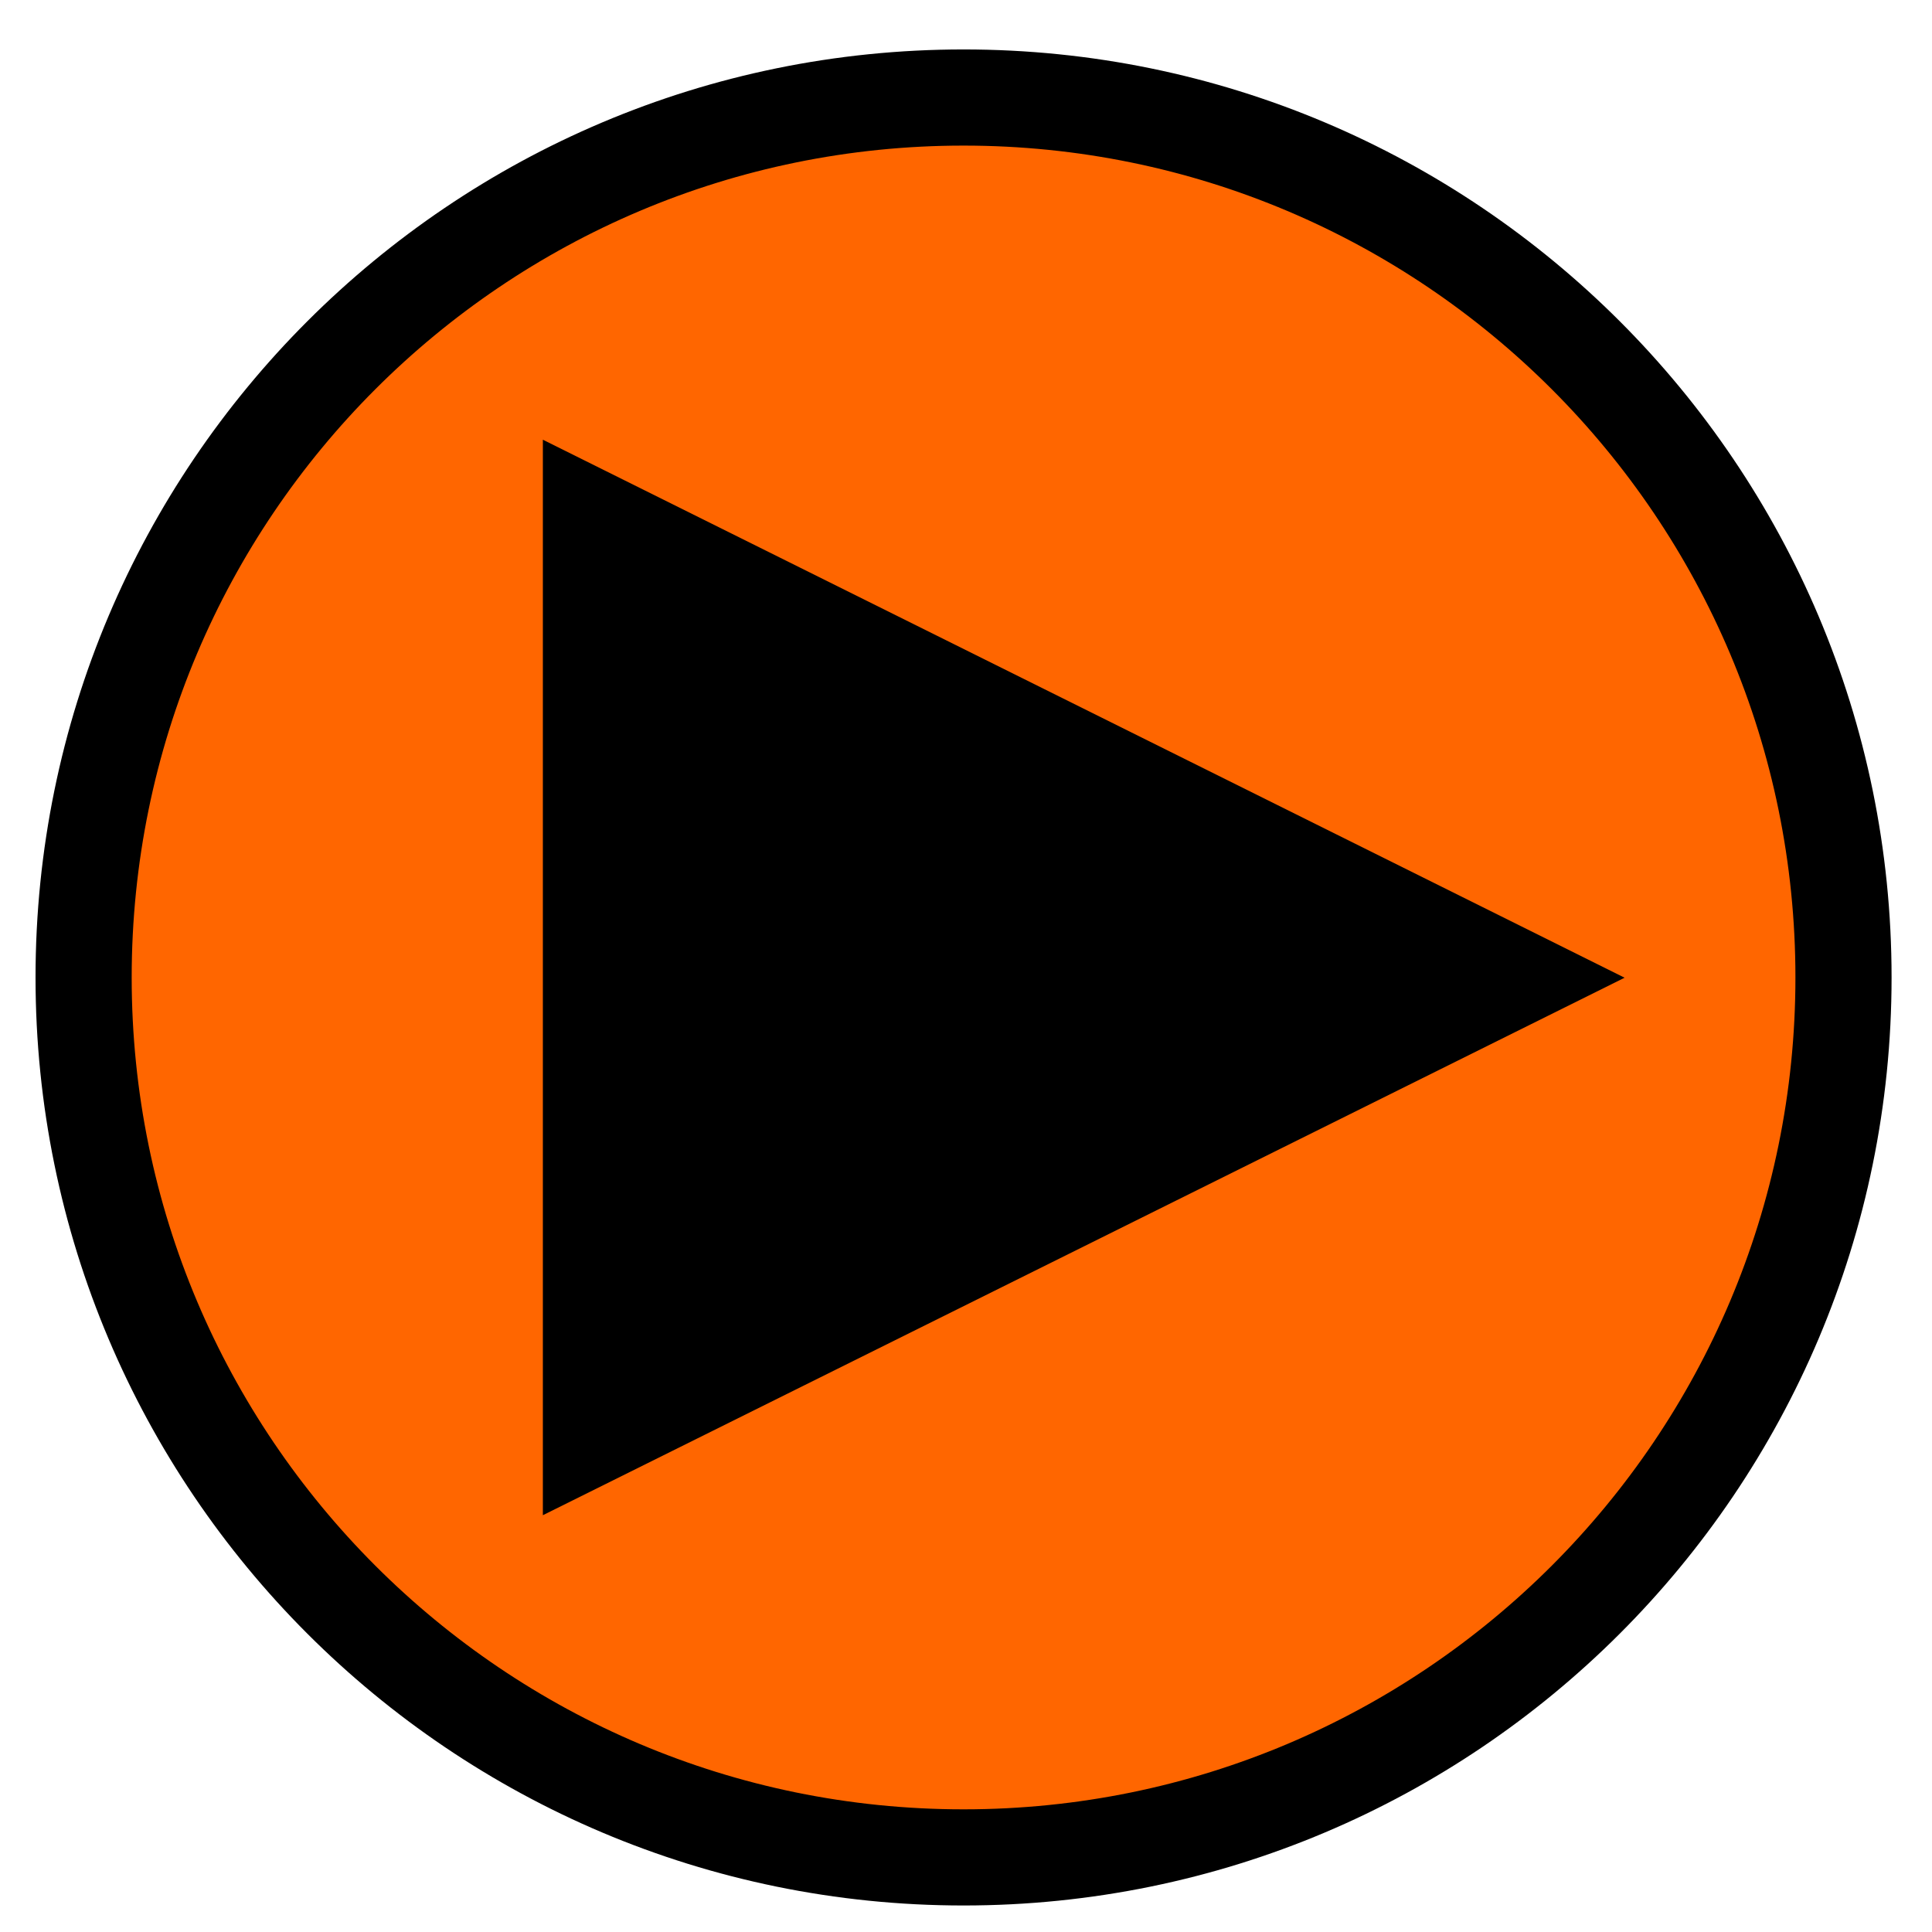
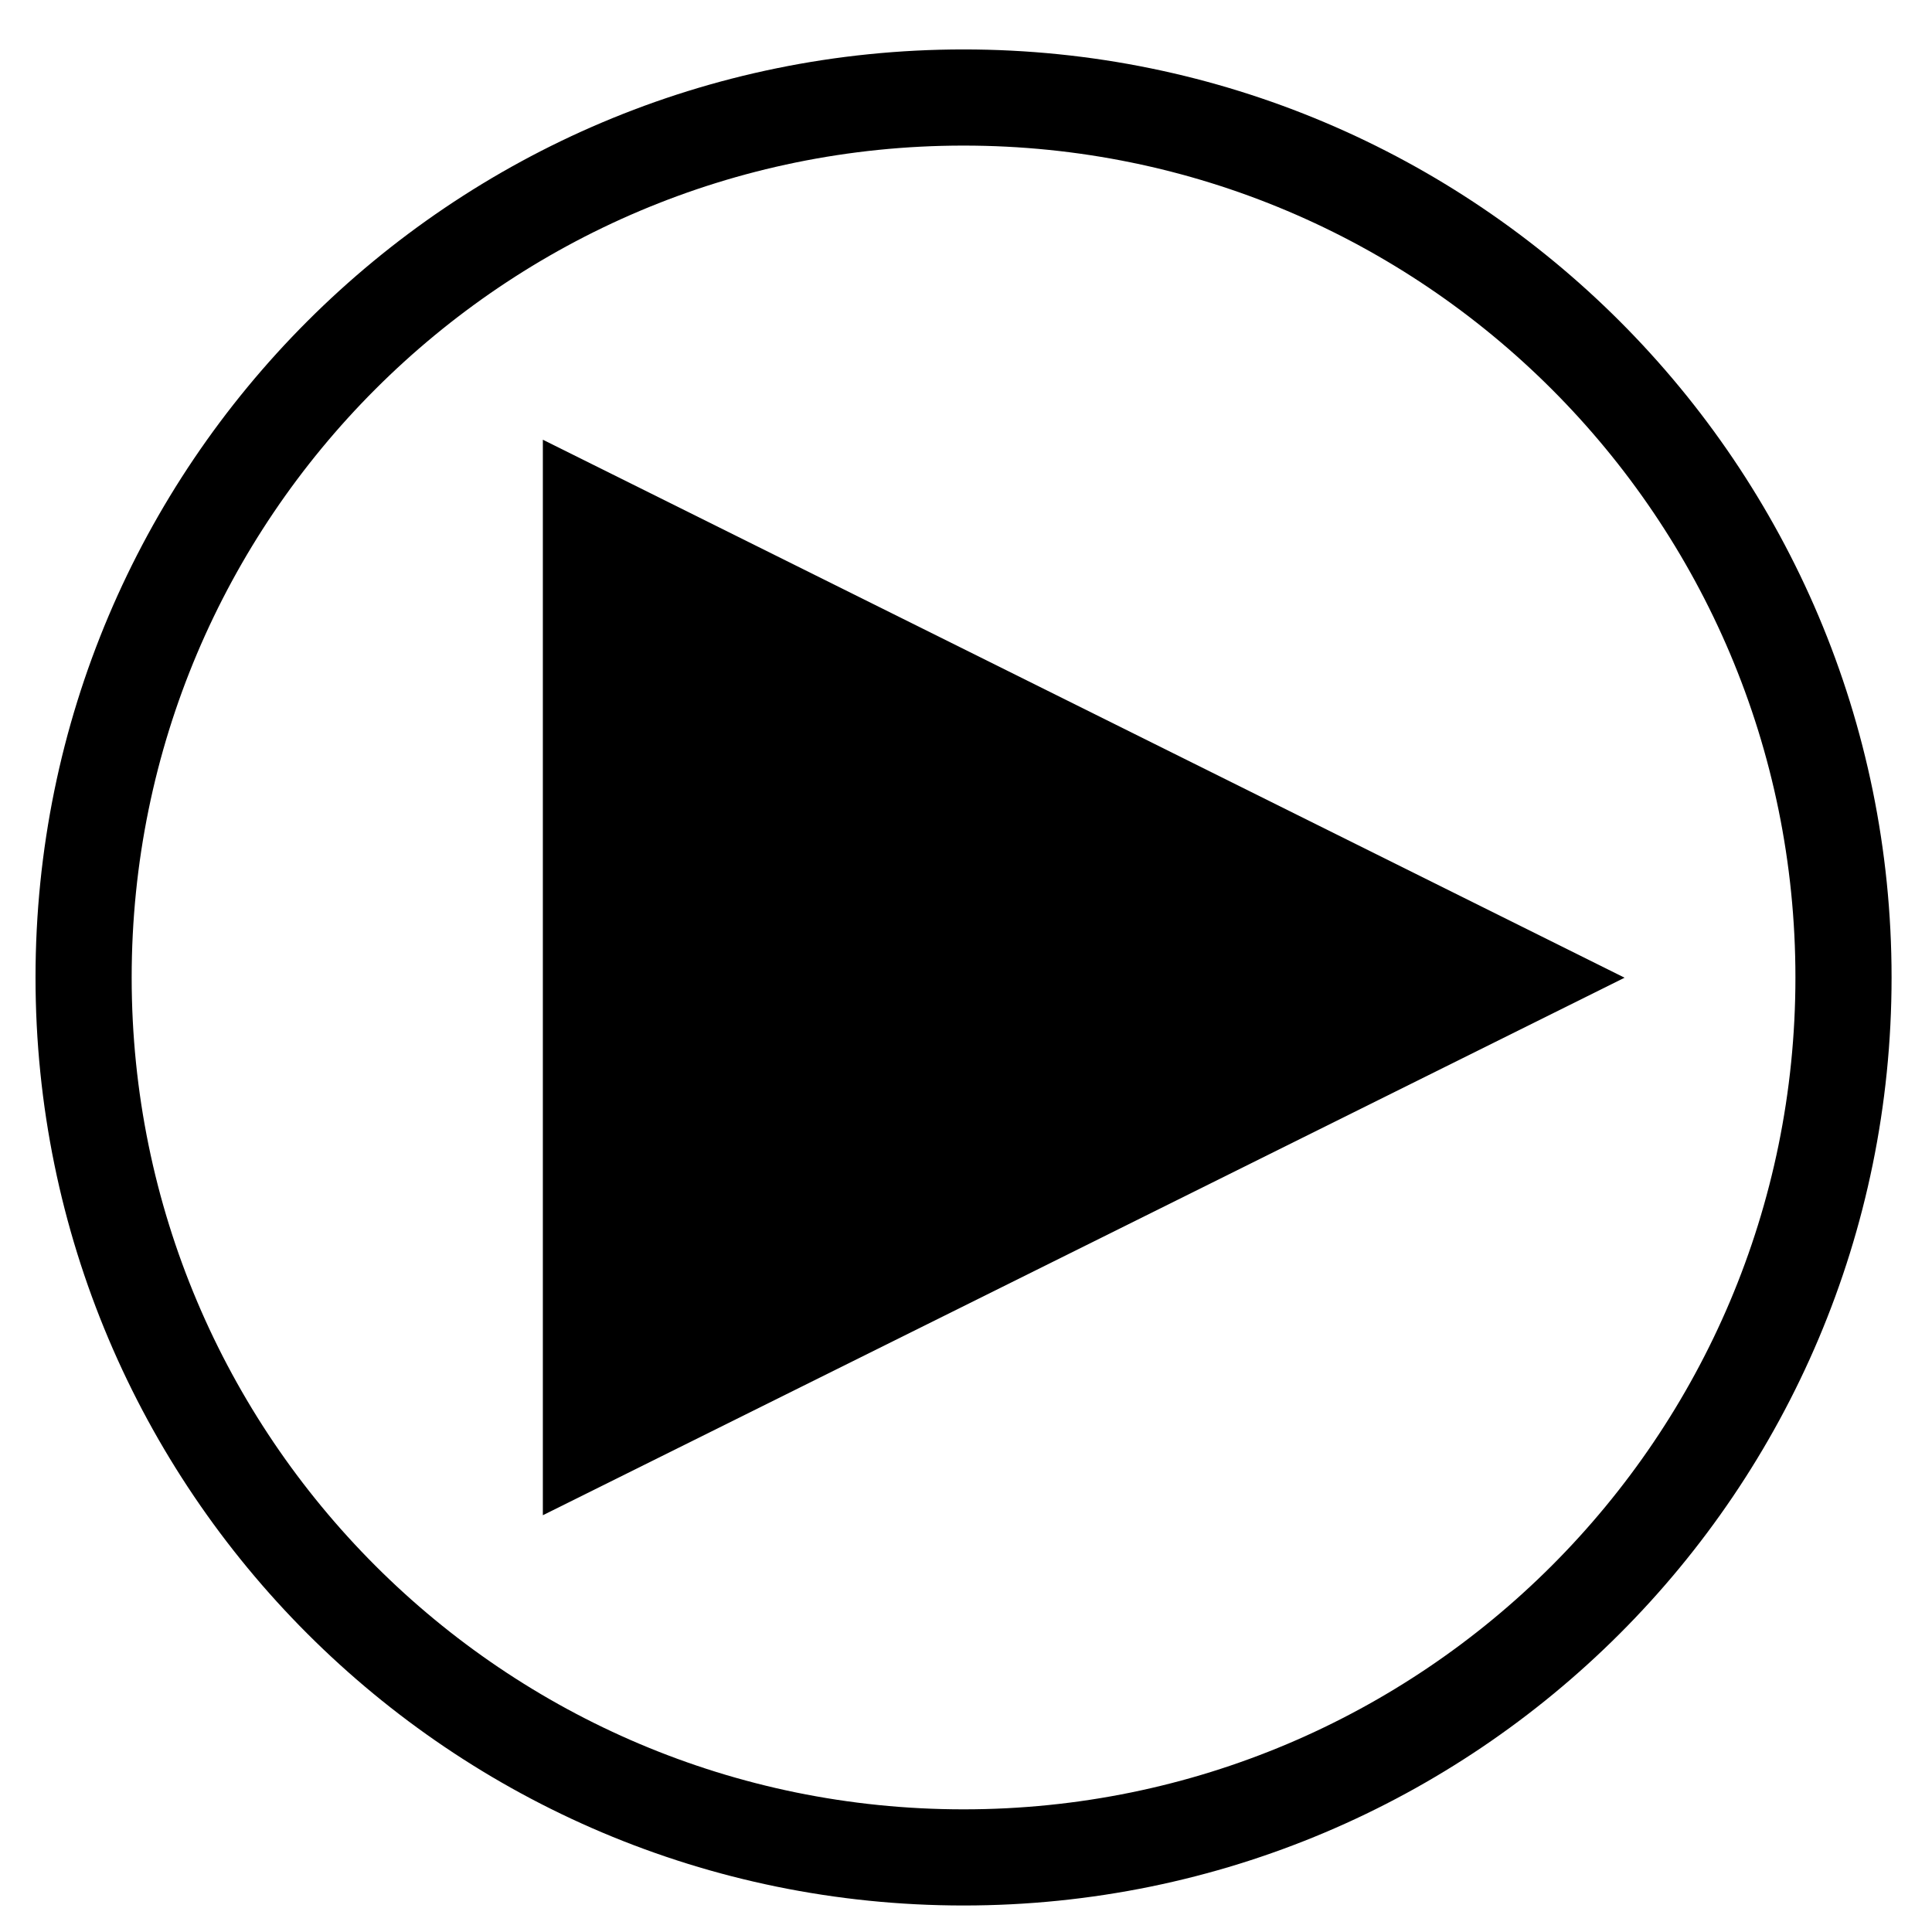
<svg xmlns="http://www.w3.org/2000/svg" enable-background="new 0 0 55 55" height="50" version="1.1" viewBox="0 0 50 50" width="50" x="0px" xml:space="preserve" y="0px" id="svg2">
-   <defs id="defs15">
- 	
- 		
- 	
- </defs>
-   <g id="g4451" transform="matrix(0.3888075,0,0,0.3888075,-13.48301,18.17946)">
-     <path transform="translate(-166.9007,-338.3428)" d="m 324.286,356.648 c 0,32.348 -26.223,58.571 -58.571,58.571 -32.348,0 -58.571,-26.223 -58.571,-58.571 0,-32.348 26.223,-58.571 58.571,-58.571 32.348,0 58.571,26.223 58.571,58.571 z" id="path2985" style="fill:#ff6600;fill-opacity:1;stroke:#000000;stroke-width:6.4;stroke-miterlimit:4;stroke-dasharray:none" />
-     <path id="path2987" d="m 70.812,-17.489 0,35.811 0,35.777 72.003,-35.777 -72.003,-35.811 z" style="fill:#000000;stroke:none" />
-   </g>
+   <defs id="defs15" />
+   <path style="fill:none;fill-opacity:1;stroke:#000000;stroke-width:6.4;stroke-miterlimit:4;stroke-dasharray:none" id="path2985" d="m 324.286,356.648 a 58.571,58.571 0 1 1 -117.143,0 58.571,58.571 0 1 1 117.143,0 z" transform="matrix(0.3888075,0,0,0.3888075,-78.37526,-113.3708)" />
+   <path style="fill:#000000;stroke:none" d="m 14.049,11.38 0,13.924 0,13.91 L 42.044,25.303 14.049,11.38 z" id="path2987" />
</svg>
